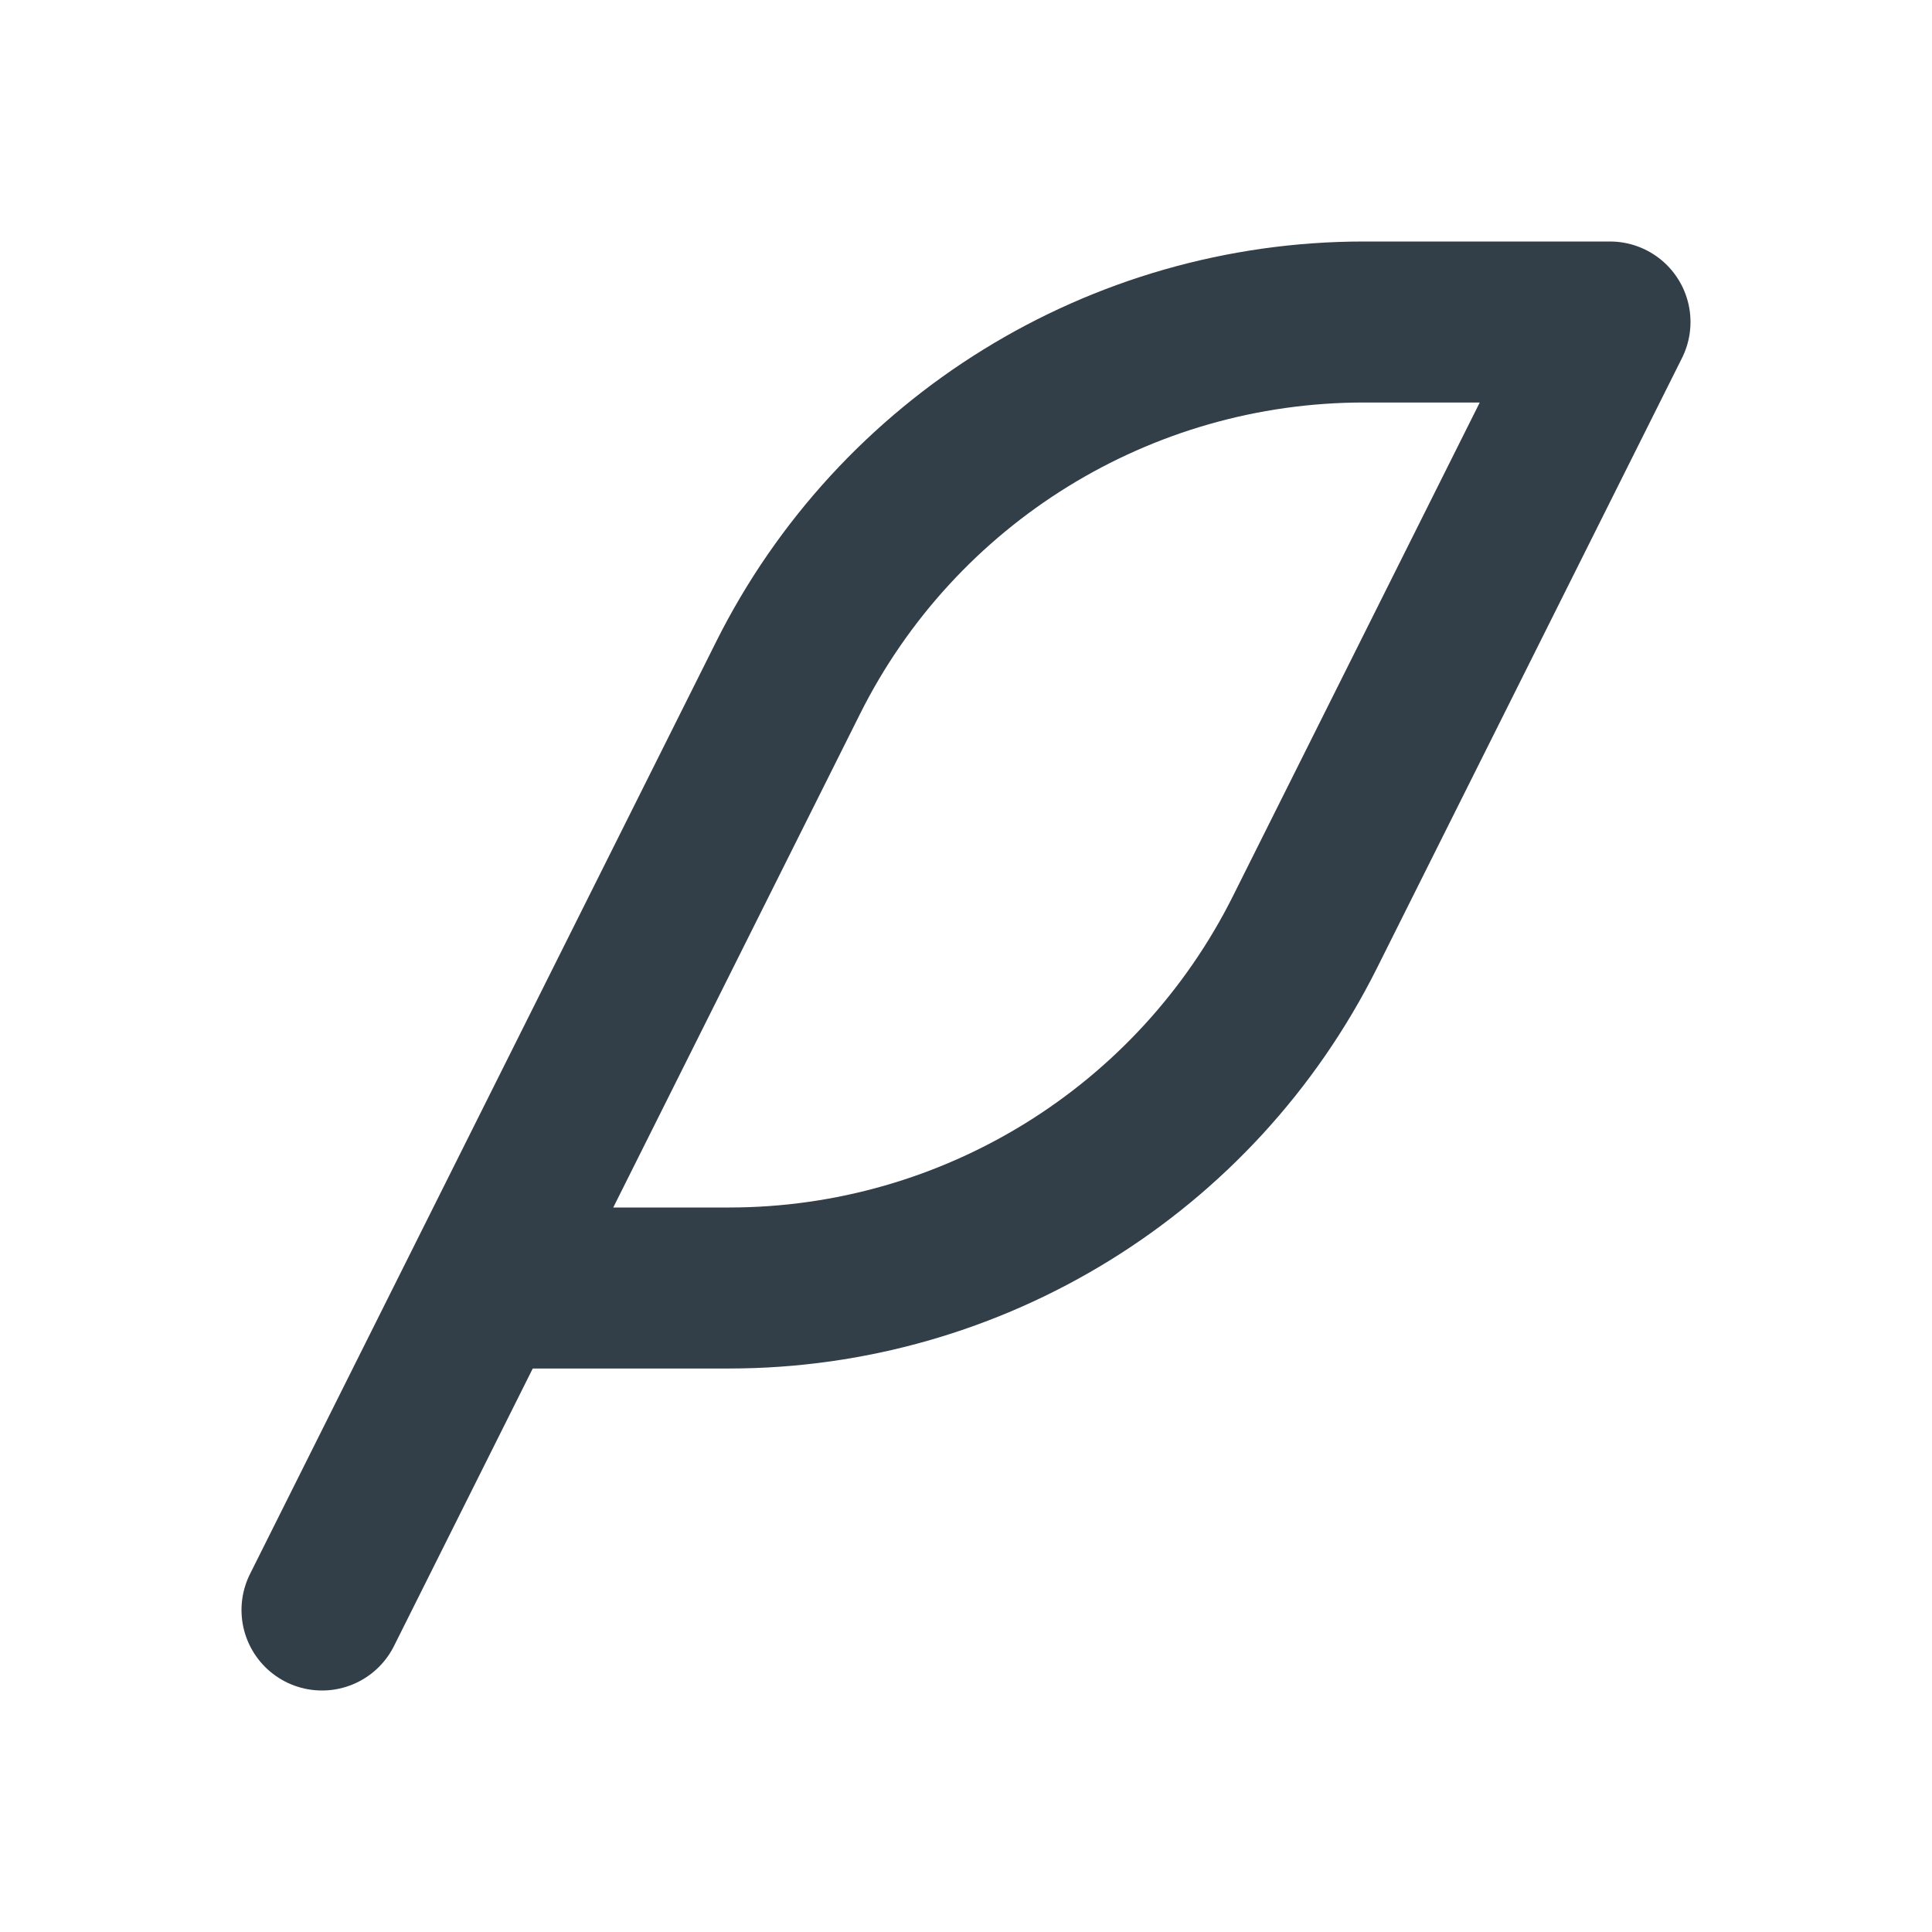
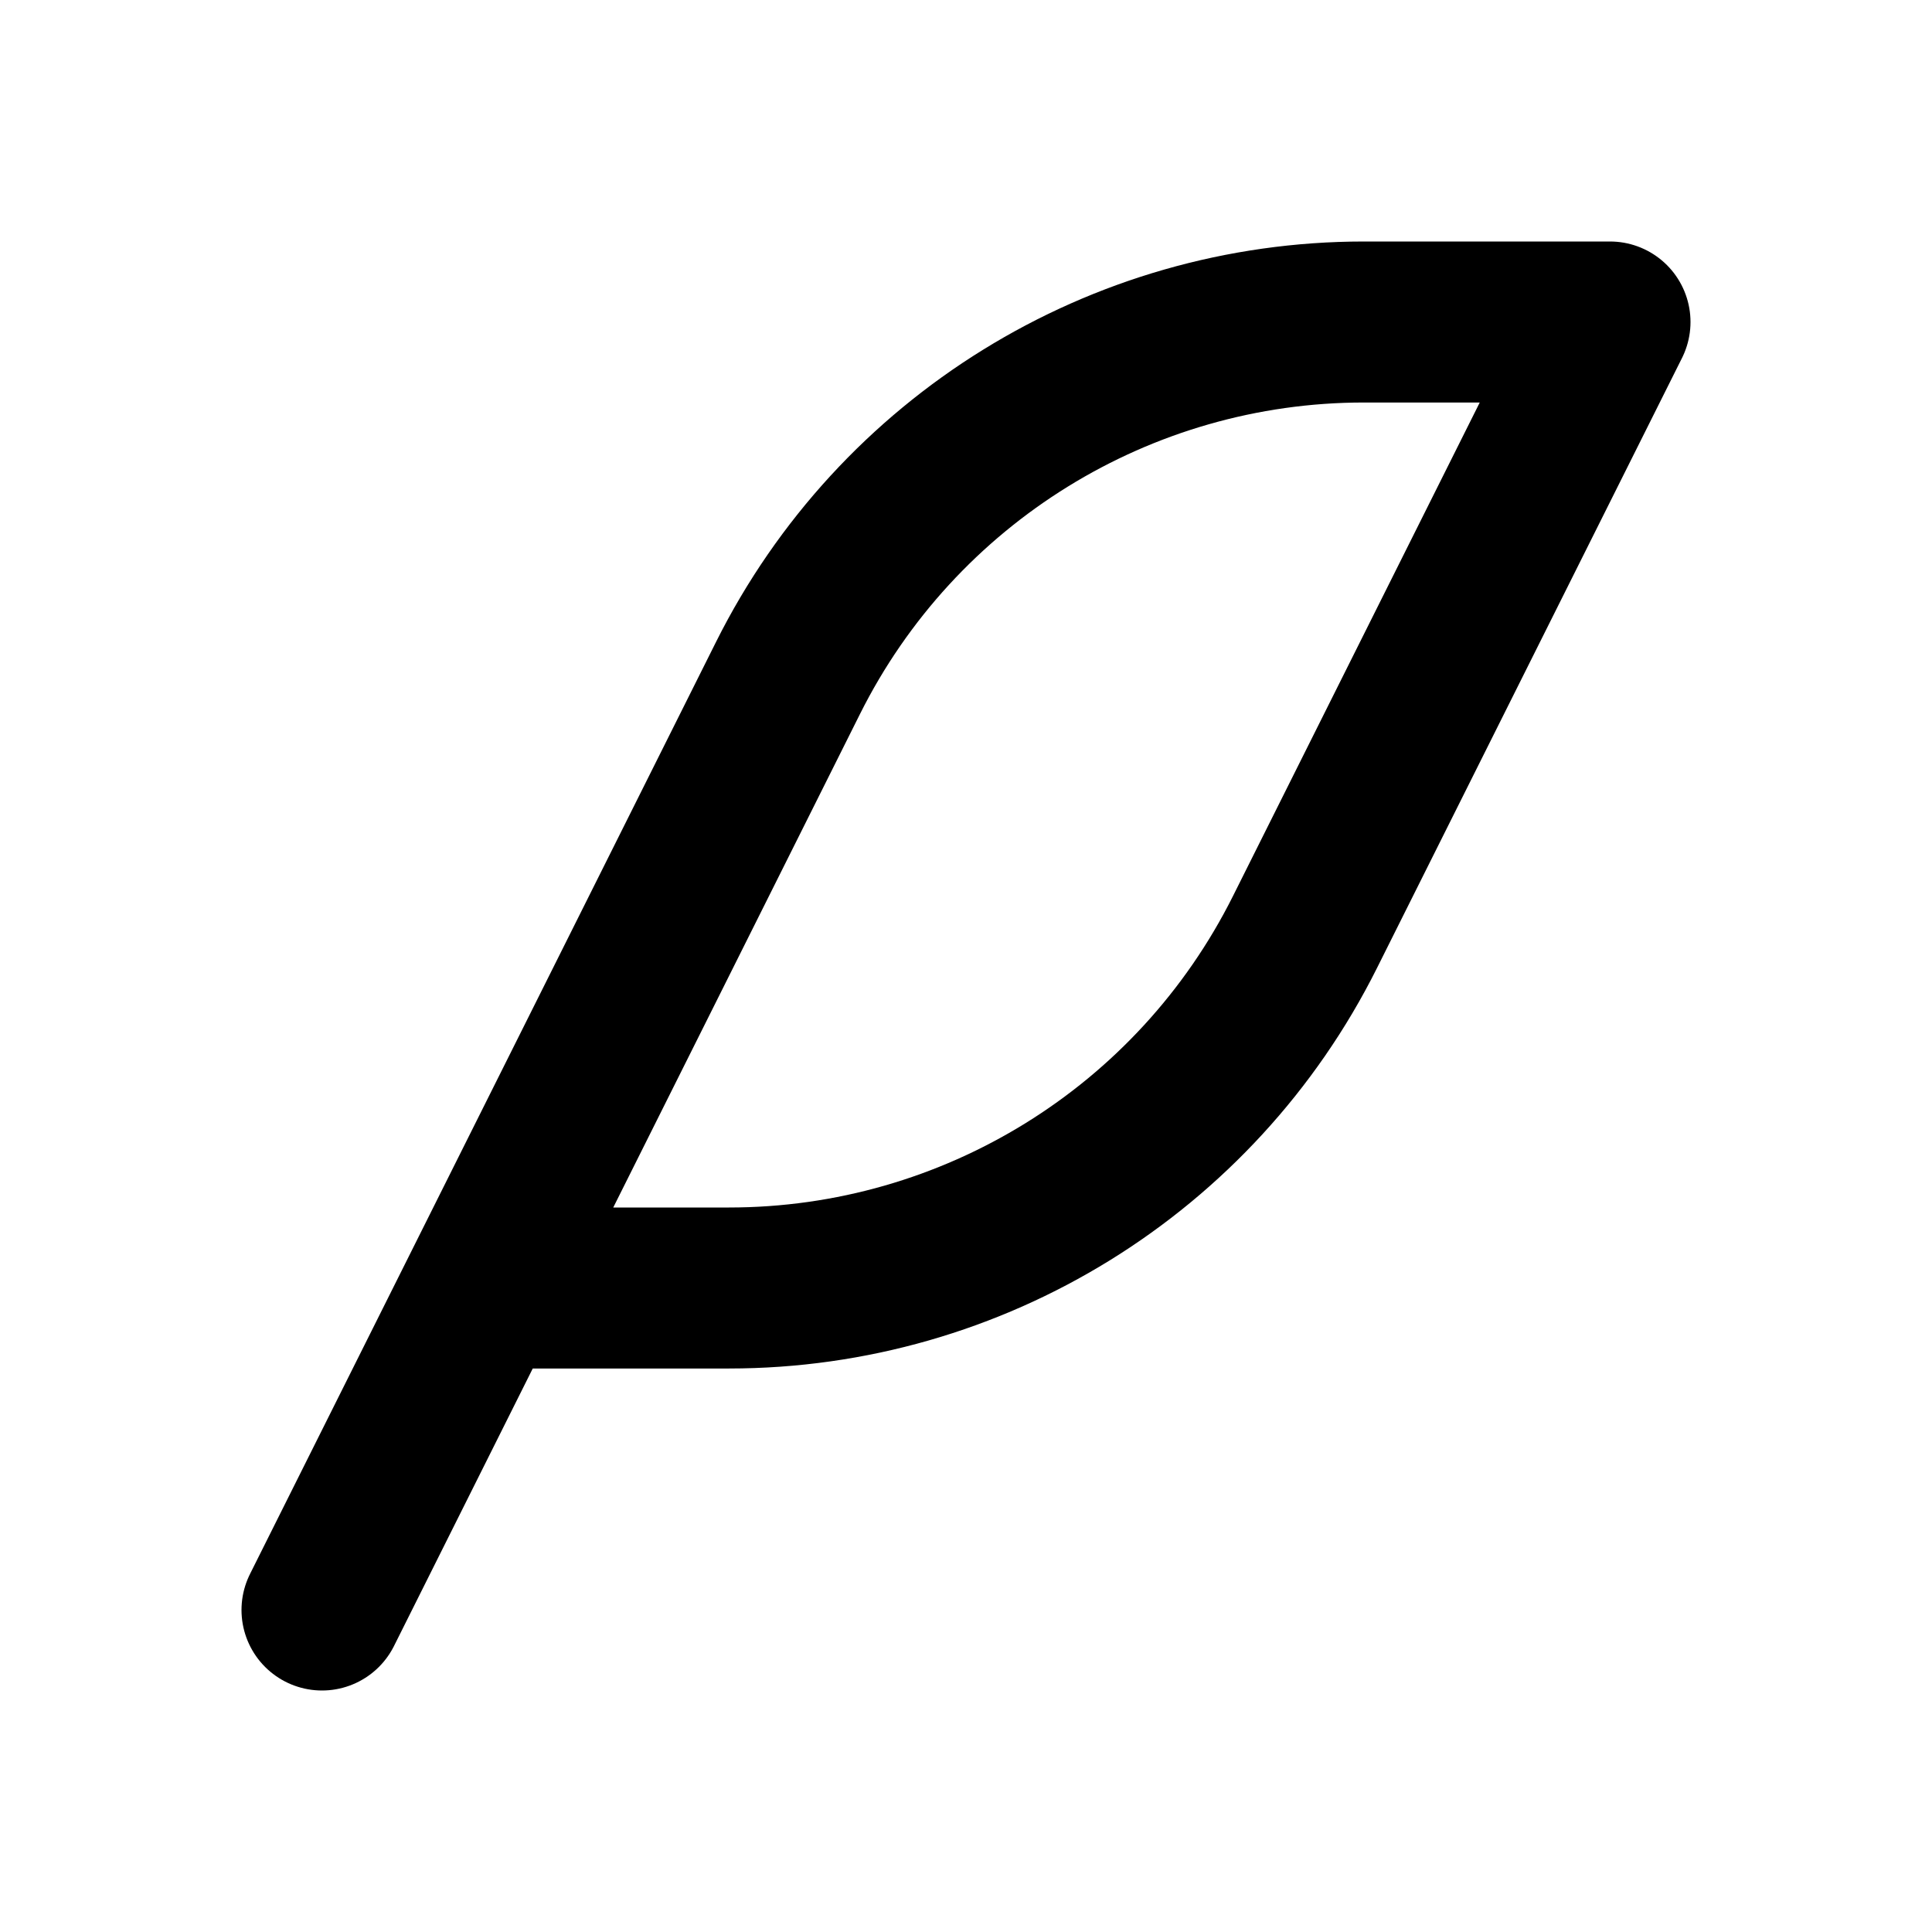
<svg xmlns="http://www.w3.org/2000/svg" width="24" height="24" viewBox="0 0 24 24" fill="none">
-   <path d="M4 20L9.789 8.422C11.144 5.712 13.914 4 16.944 4H20L16.211 11.578C14.856 14.288 12.086 16 9.056 16H6" stroke="#323E48" stroke-width="2" stroke-linecap="round" stroke-linejoin="round" />
+   <path d="M4 20L9.789 8.422C11.144 5.712 13.914 4 16.944 4H20L16.211 11.578C14.856 14.288 12.086 16 9.056 16H6" stroke="currentColor" stroke-width="2" stroke-linecap="round" stroke-linejoin="round" />
</svg>
